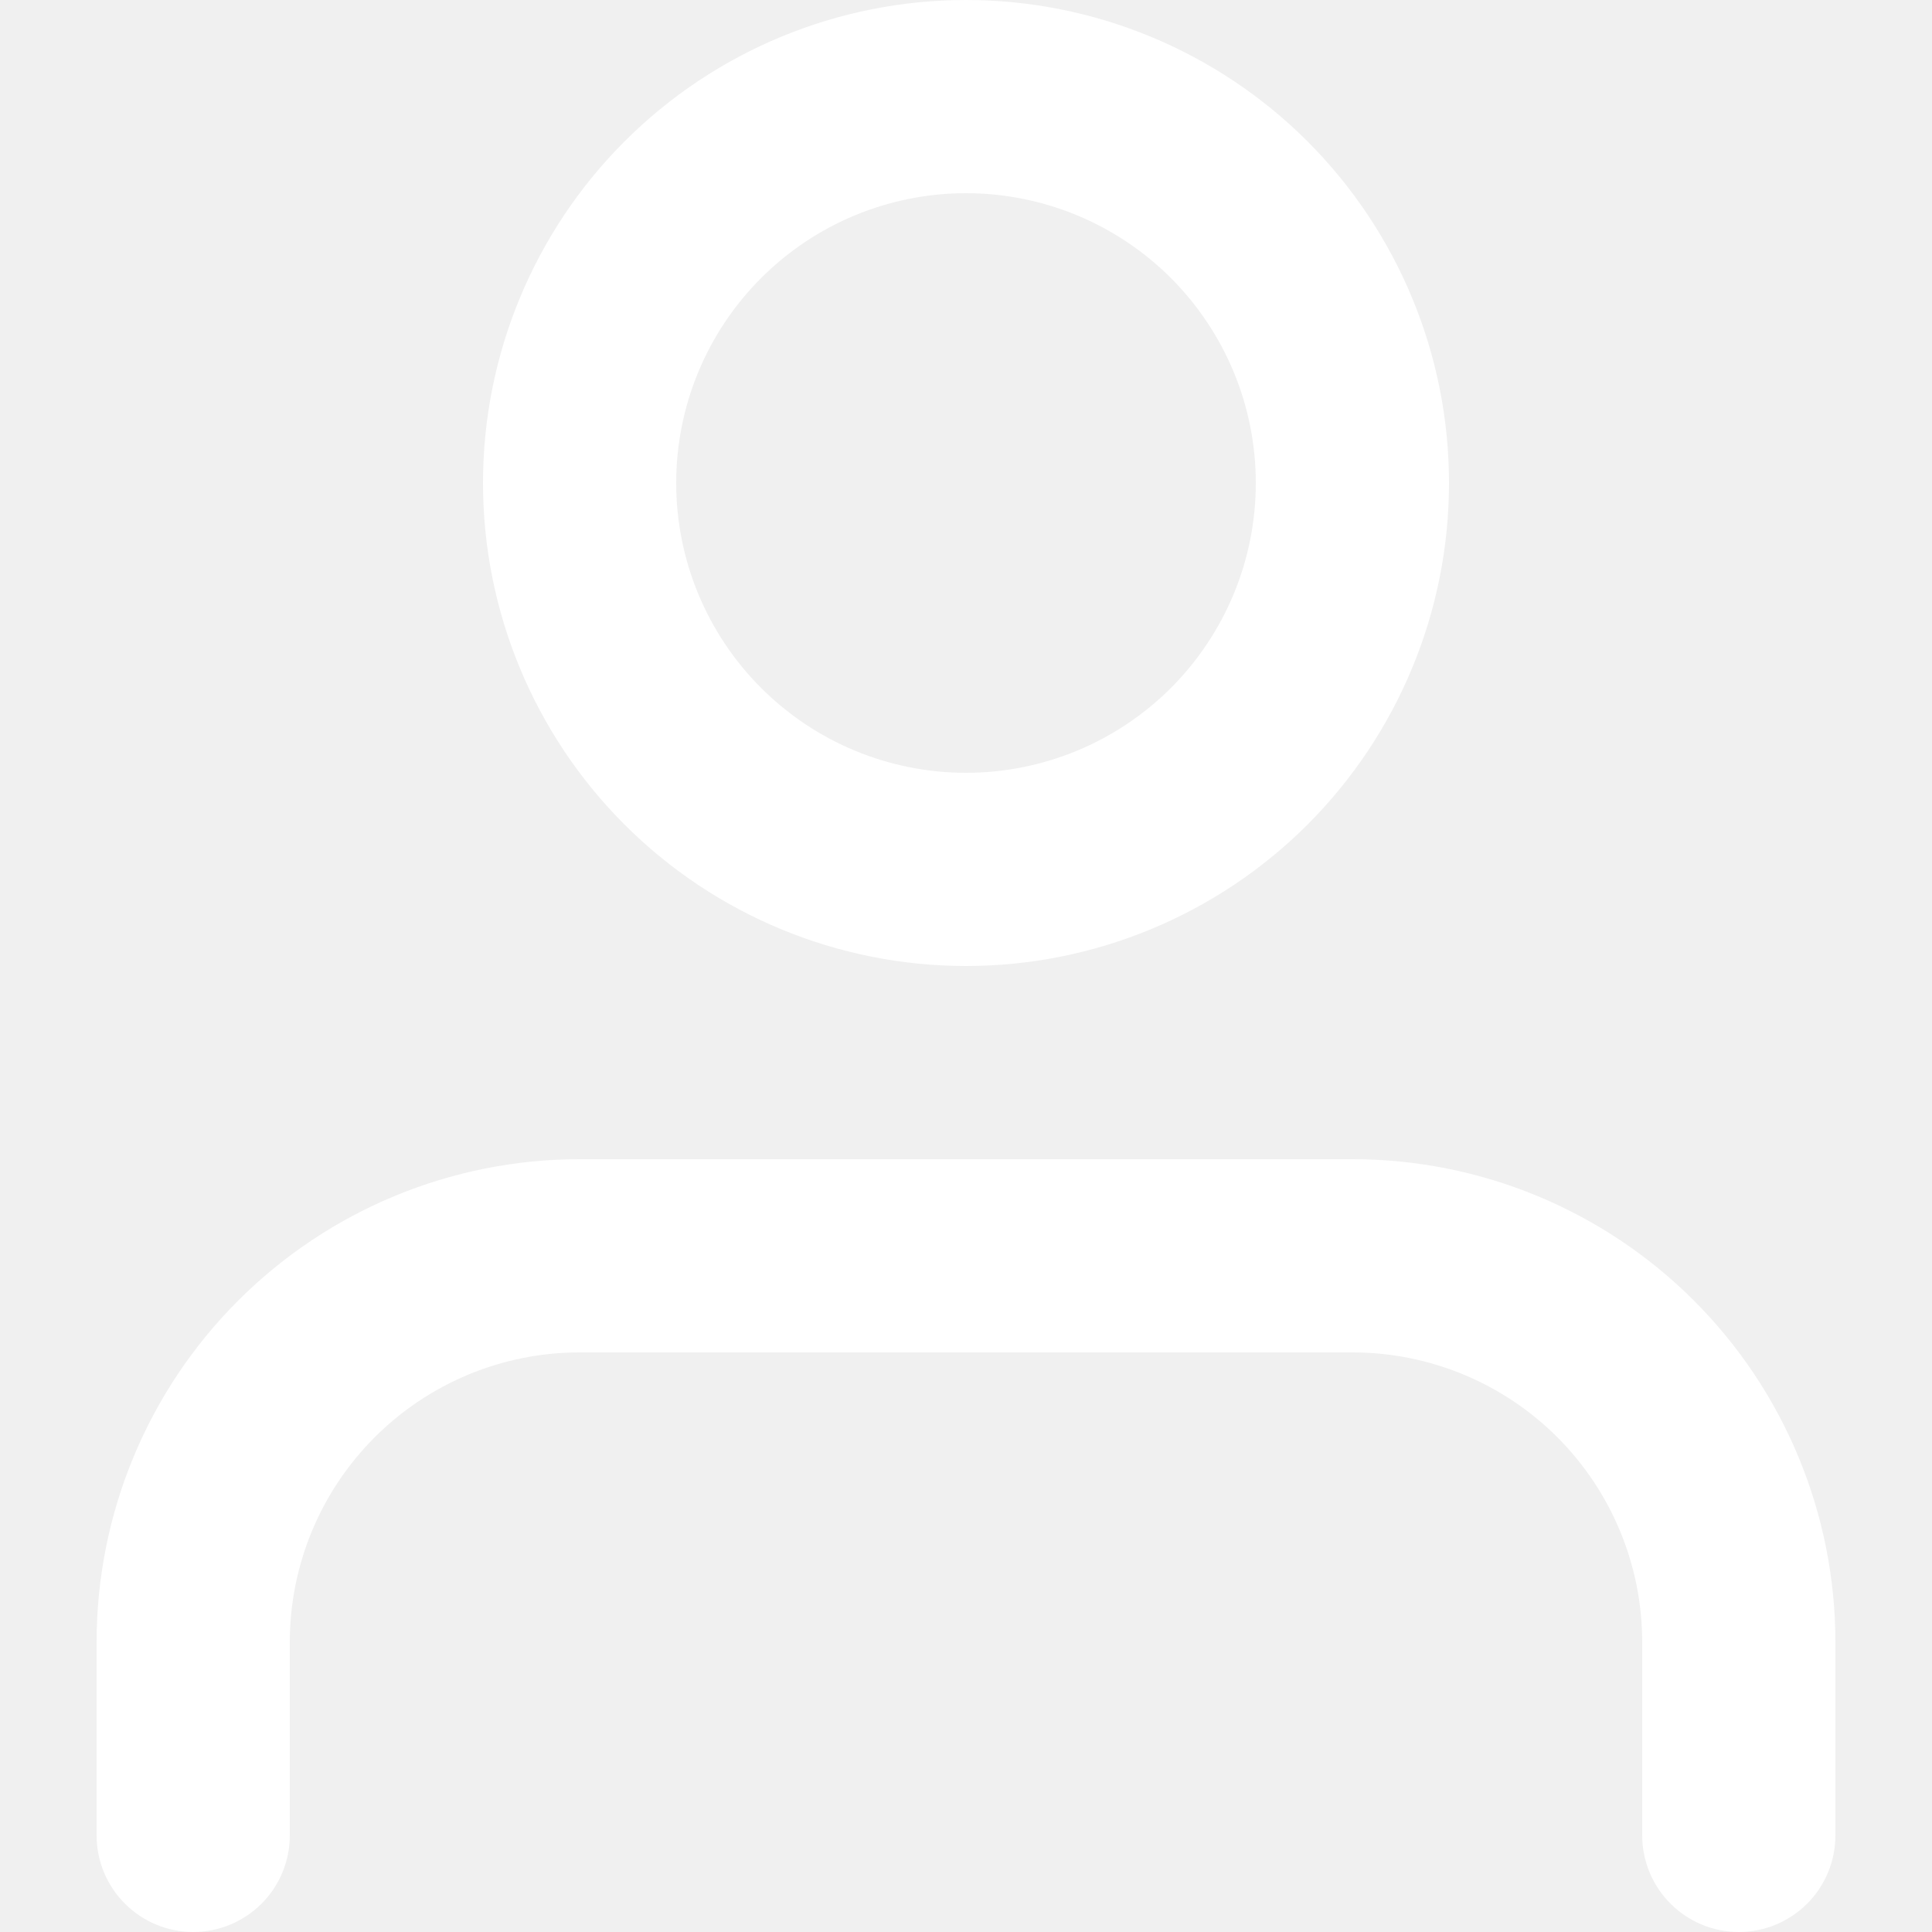
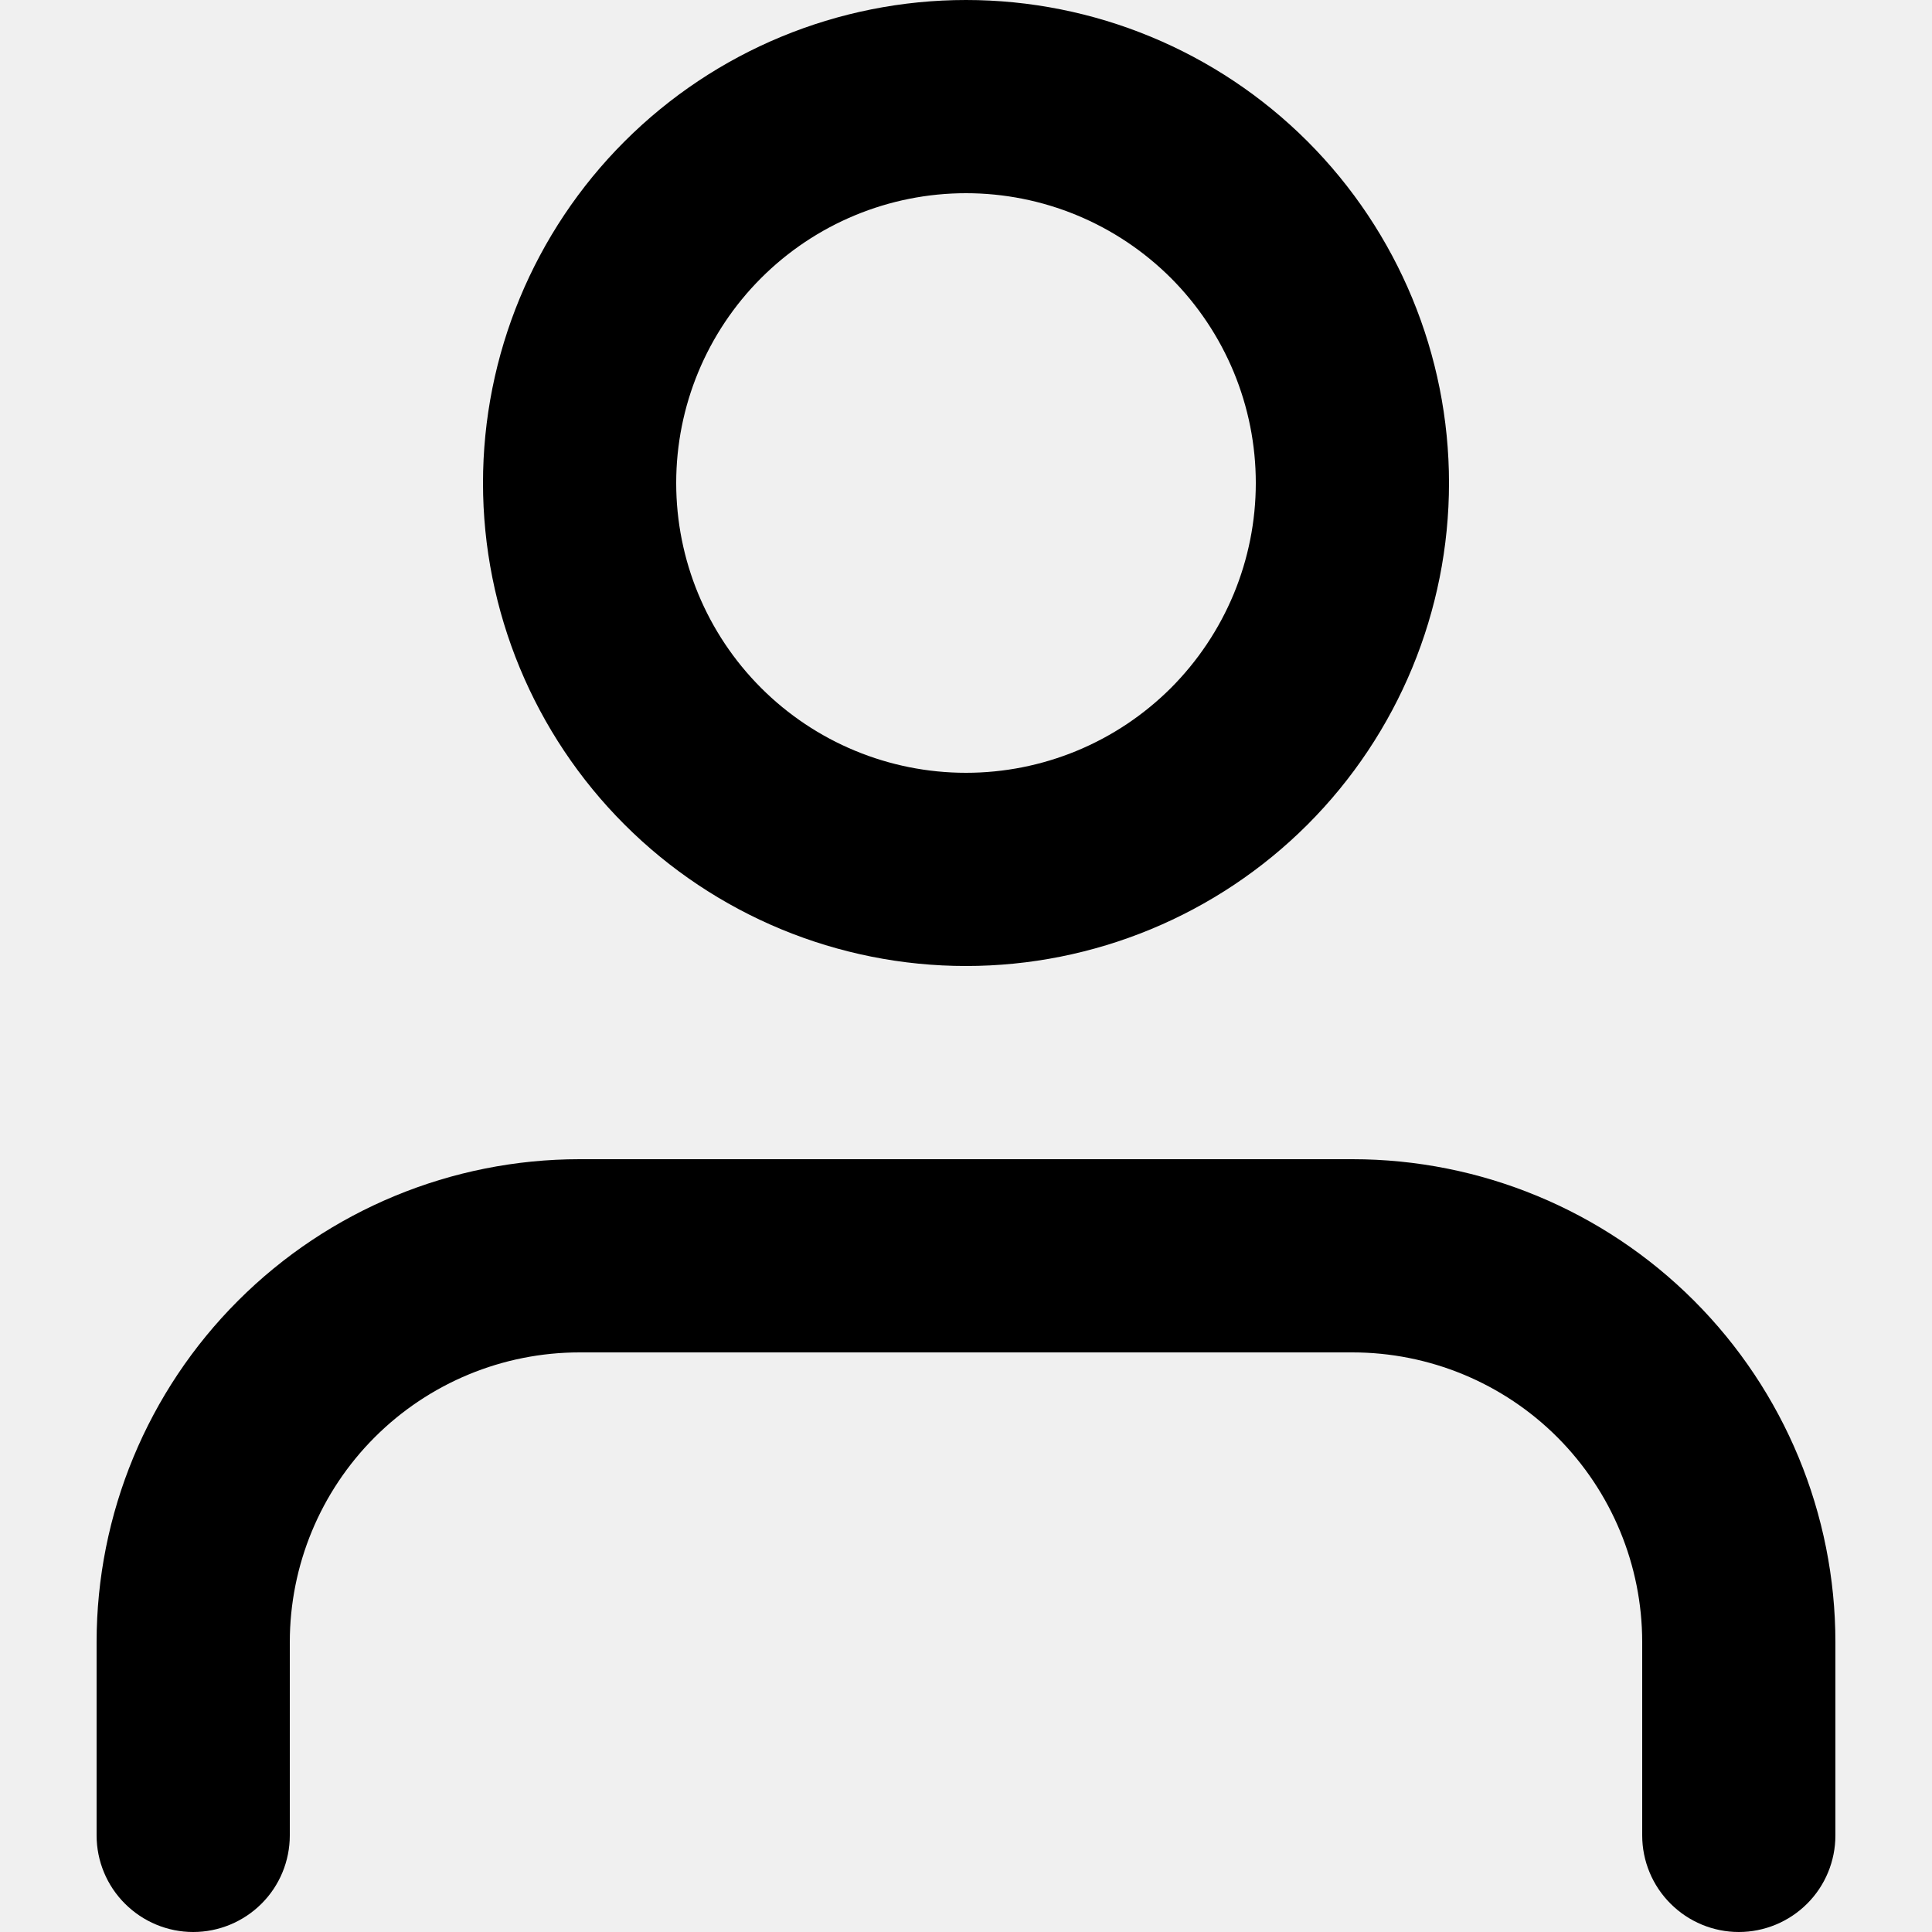
<svg xmlns="http://www.w3.org/2000/svg" width="24" height="24" viewBox="0 0 24 24" fill="currentColor">
-   <path d="M12 12C10.409 12 8.883 11.368 7.758 10.243C6.632 9.117 6 7.591 6 6C6 4.409 6.632 2.883 7.758 1.757C8.883 0.632 10.409 0 12 0C13.591 0 15.118 0.632 16.243 1.757C17.368 2.883 18 4.409 18 6C18 7.591 17.368 9.117 16.243 10.243C15.118 11.368 13.591 12 12 12ZM12 9.6C12.473 9.6 12.941 9.507 13.378 9.326C13.815 9.145 14.211 8.88 14.546 8.546C14.88 8.211 15.145 7.814 15.326 7.378C15.507 6.941 15.6 6.473 15.6 6C15.6 5.527 15.507 5.059 15.326 4.622C15.145 4.186 14.88 3.789 14.546 3.454C14.211 3.12 13.815 2.855 13.378 2.674C12.941 2.493 12.473 2.4 12 2.4C11.045 2.4 10.13 2.779 9.455 3.454C8.779 4.13 8.4 5.045 8.4 6C8.4 6.955 8.779 7.87 9.455 8.546C10.13 9.221 11.045 9.6 12 9.6ZM22.8 22.8C22.8 23.118 22.674 23.424 22.449 23.648C22.224 23.873 21.918 24 21.6 24C21.282 24 20.977 23.873 20.752 23.648C20.527 23.424 20.4 23.118 20.4 22.8V20.4C20.4 19.445 20.021 18.53 19.346 17.854C18.671 17.179 17.755 16.8 16.8 16.8H7.2C6.245 16.8 5.33 17.179 4.655 17.854C3.979 18.53 3.6 19.445 3.6 20.4V22.8C3.6 23.118 3.474 23.424 3.249 23.648C3.024 23.873 2.718 24 2.4 24C2.082 24 1.777 23.873 1.552 23.648C1.327 23.424 1.2 23.118 1.2 22.8V20.4C1.2 18.809 1.832 17.282 2.958 16.157C4.083 15.032 5.609 14.4 7.2 14.4H16.8C18.392 14.4 19.918 15.032 21.043 16.157C22.168 17.282 22.8 18.809 22.8 20.4V22.8Z" fill="white" />
+   <path d="M12 12C10.409 12 8.883 11.368 7.758 10.243C6.632 9.117 6 7.591 6 6C6 4.409 6.632 2.883 7.758 1.757C8.883 0.632 10.409 0 12 0C13.591 0 15.118 0.632 16.243 1.757C17.368 2.883 18 4.409 18 6C18 7.591 17.368 9.117 16.243 10.243C15.118 11.368 13.591 12 12 12ZM12 9.6C12.473 9.6 12.941 9.507 13.378 9.326C13.815 9.145 14.211 8.88 14.546 8.546C14.88 8.211 15.145 7.814 15.326 7.378C15.507 6.941 15.6 6.473 15.6 6C15.6 5.527 15.507 5.059 15.326 4.622C15.145 4.186 14.88 3.789 14.546 3.454C14.211 3.12 13.815 2.855 13.378 2.674C12.941 2.493 12.473 2.4 12 2.4C11.045 2.4 10.13 2.779 9.455 3.454C8.779 4.13 8.4 5.045 8.4 6C8.4 6.955 8.779 7.87 9.455 8.546C10.13 9.221 11.045 9.6 12 9.6ZM22.8 22.8C22.8 23.118 22.674 23.424 22.449 23.648C22.224 23.873 21.918 24 21.6 24C21.282 24 20.977 23.873 20.752 23.648C20.527 23.424 20.4 23.118 20.4 22.8V20.4C20.4 19.445 20.021 18.53 19.346 17.854C18.671 17.179 17.755 16.8 16.8 16.8H7.2C6.245 16.8 5.33 17.179 4.655 17.854C3.979 18.53 3.6 19.445 3.6 20.4V22.8C3.6 23.118 3.474 23.424 3.249 23.648C3.024 23.873 2.718 24 2.4 24C2.082 24 1.777 23.873 1.552 23.648C1.327 23.424 1.2 23.118 1.2 22.8V20.4C1.2 18.809 1.832 17.282 2.958 16.157C4.083 15.032 5.609 14.4 7.2 14.4H16.8C18.392 14.4 19.918 15.032 21.043 16.157C22.168 17.282 22.8 18.809 22.8 20.4V22.8Z" fill="currentColor" />
</svg>
